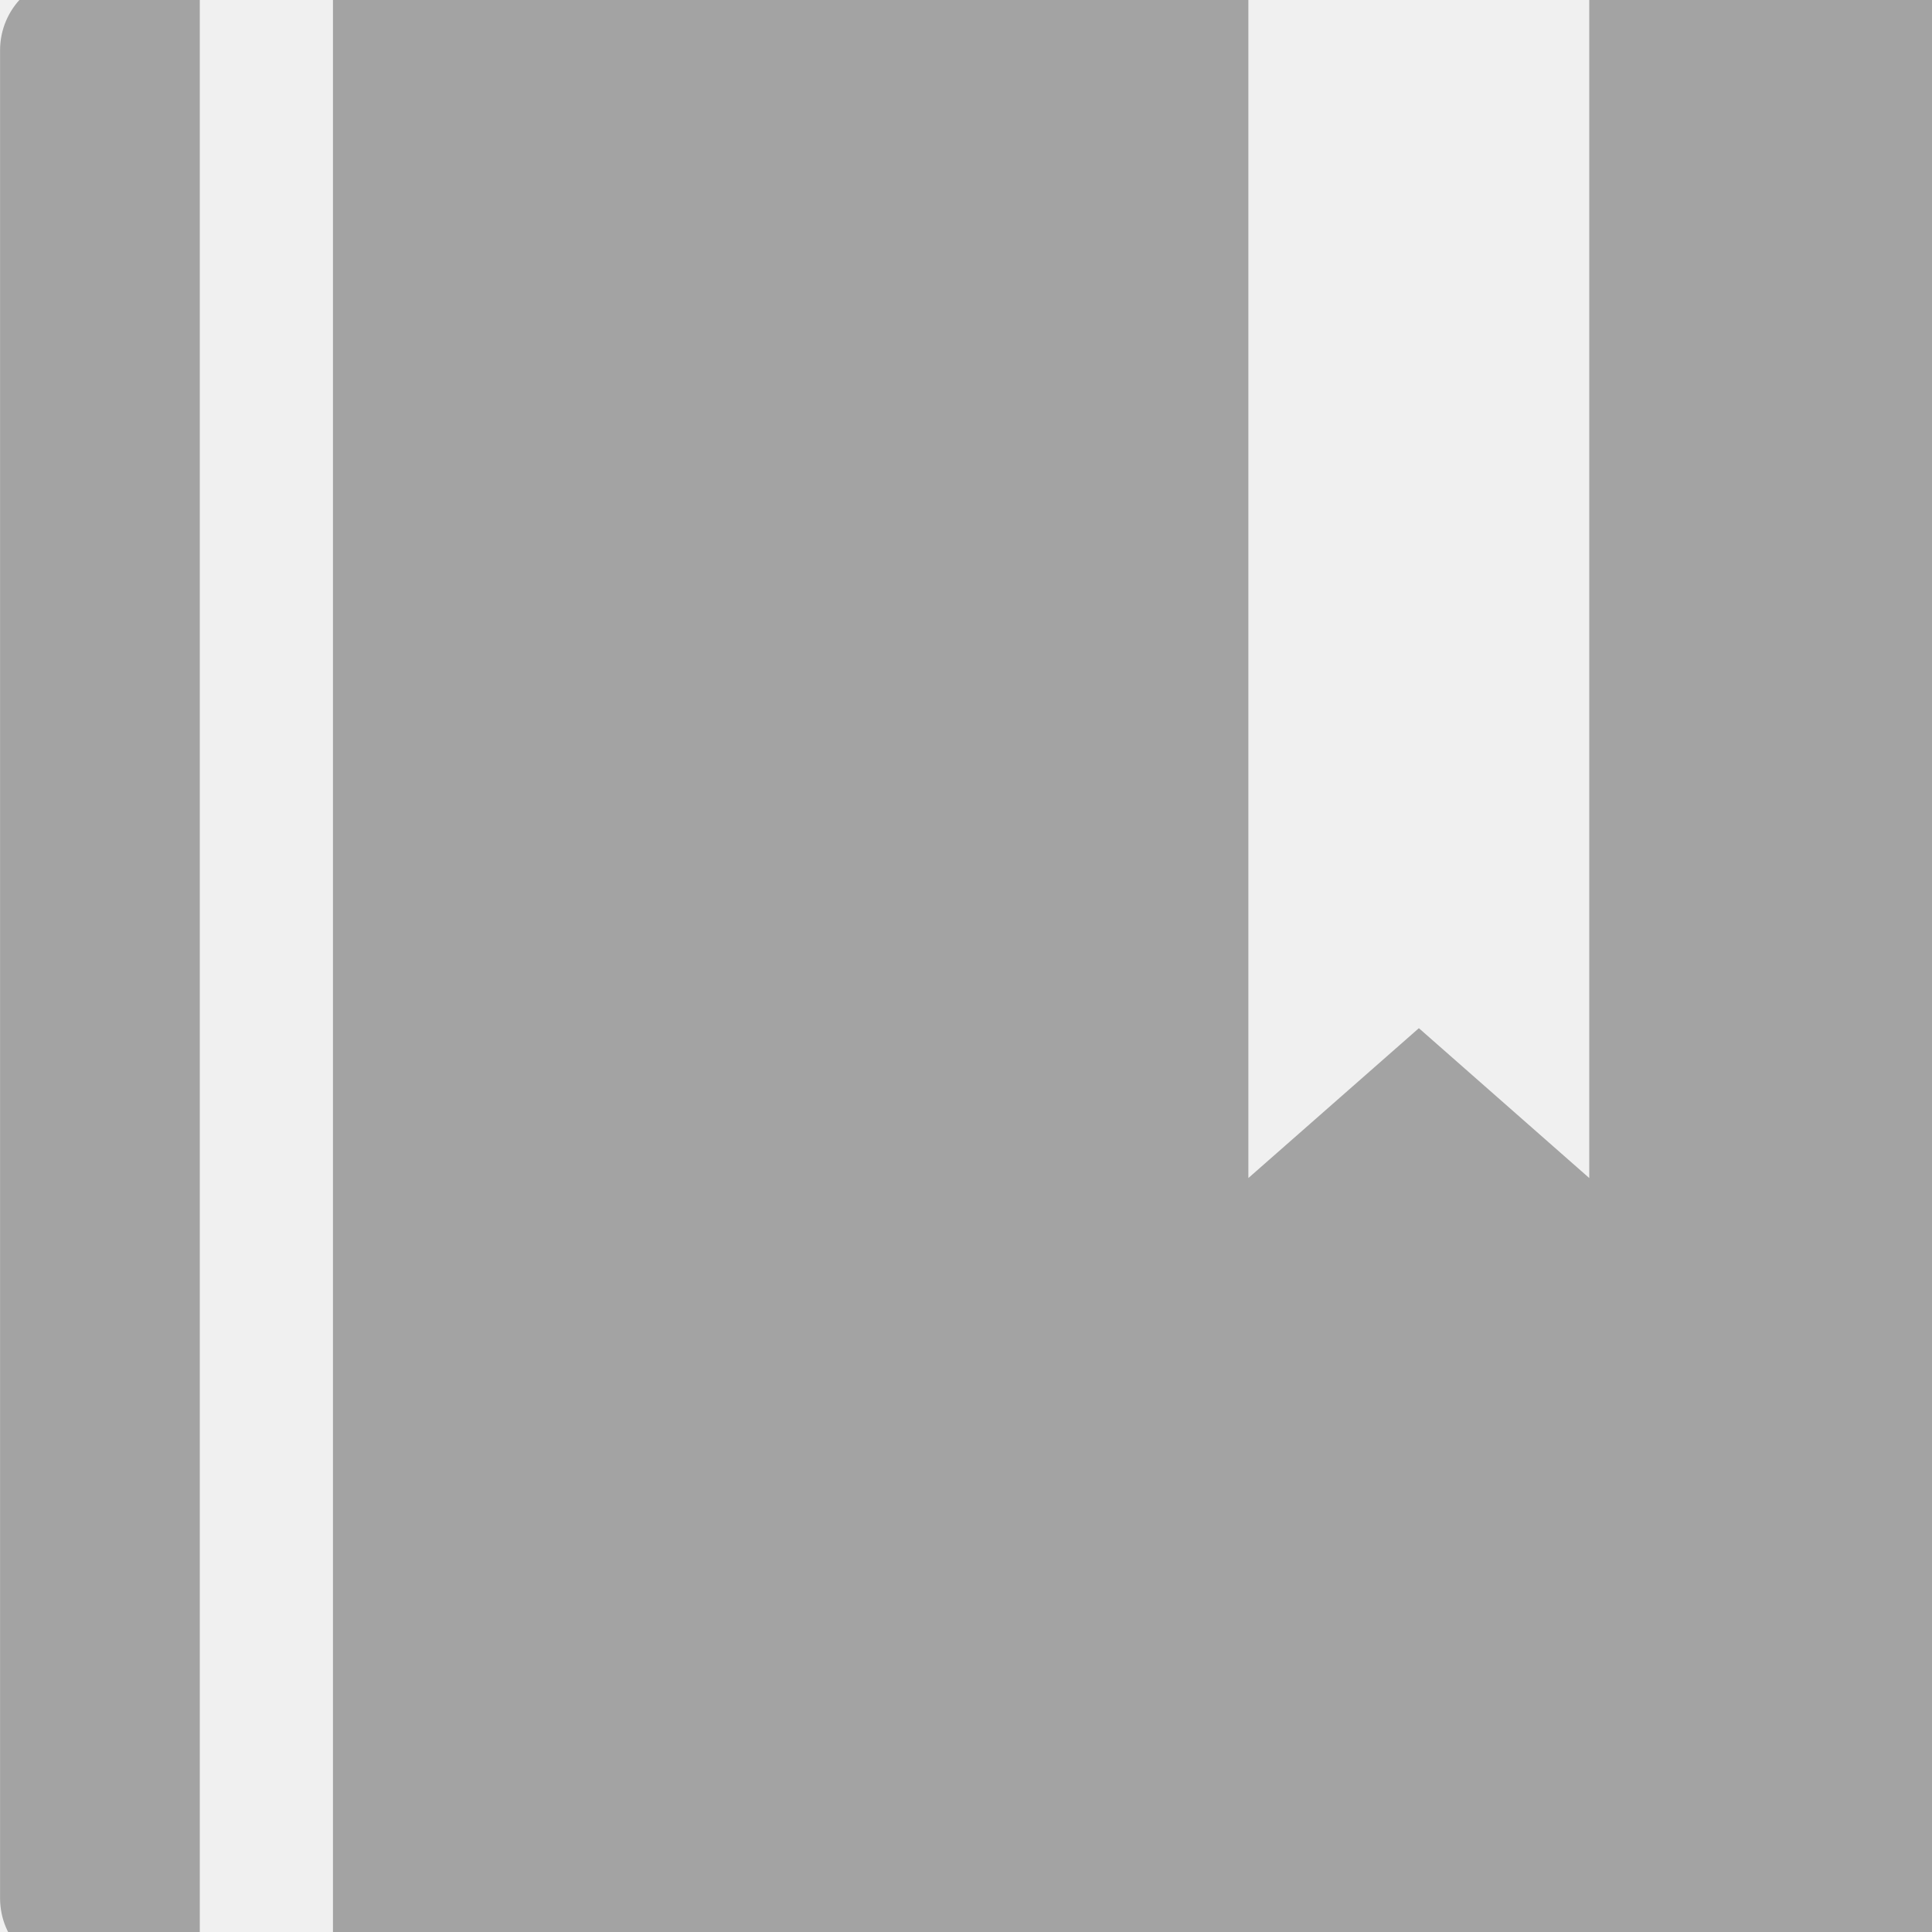
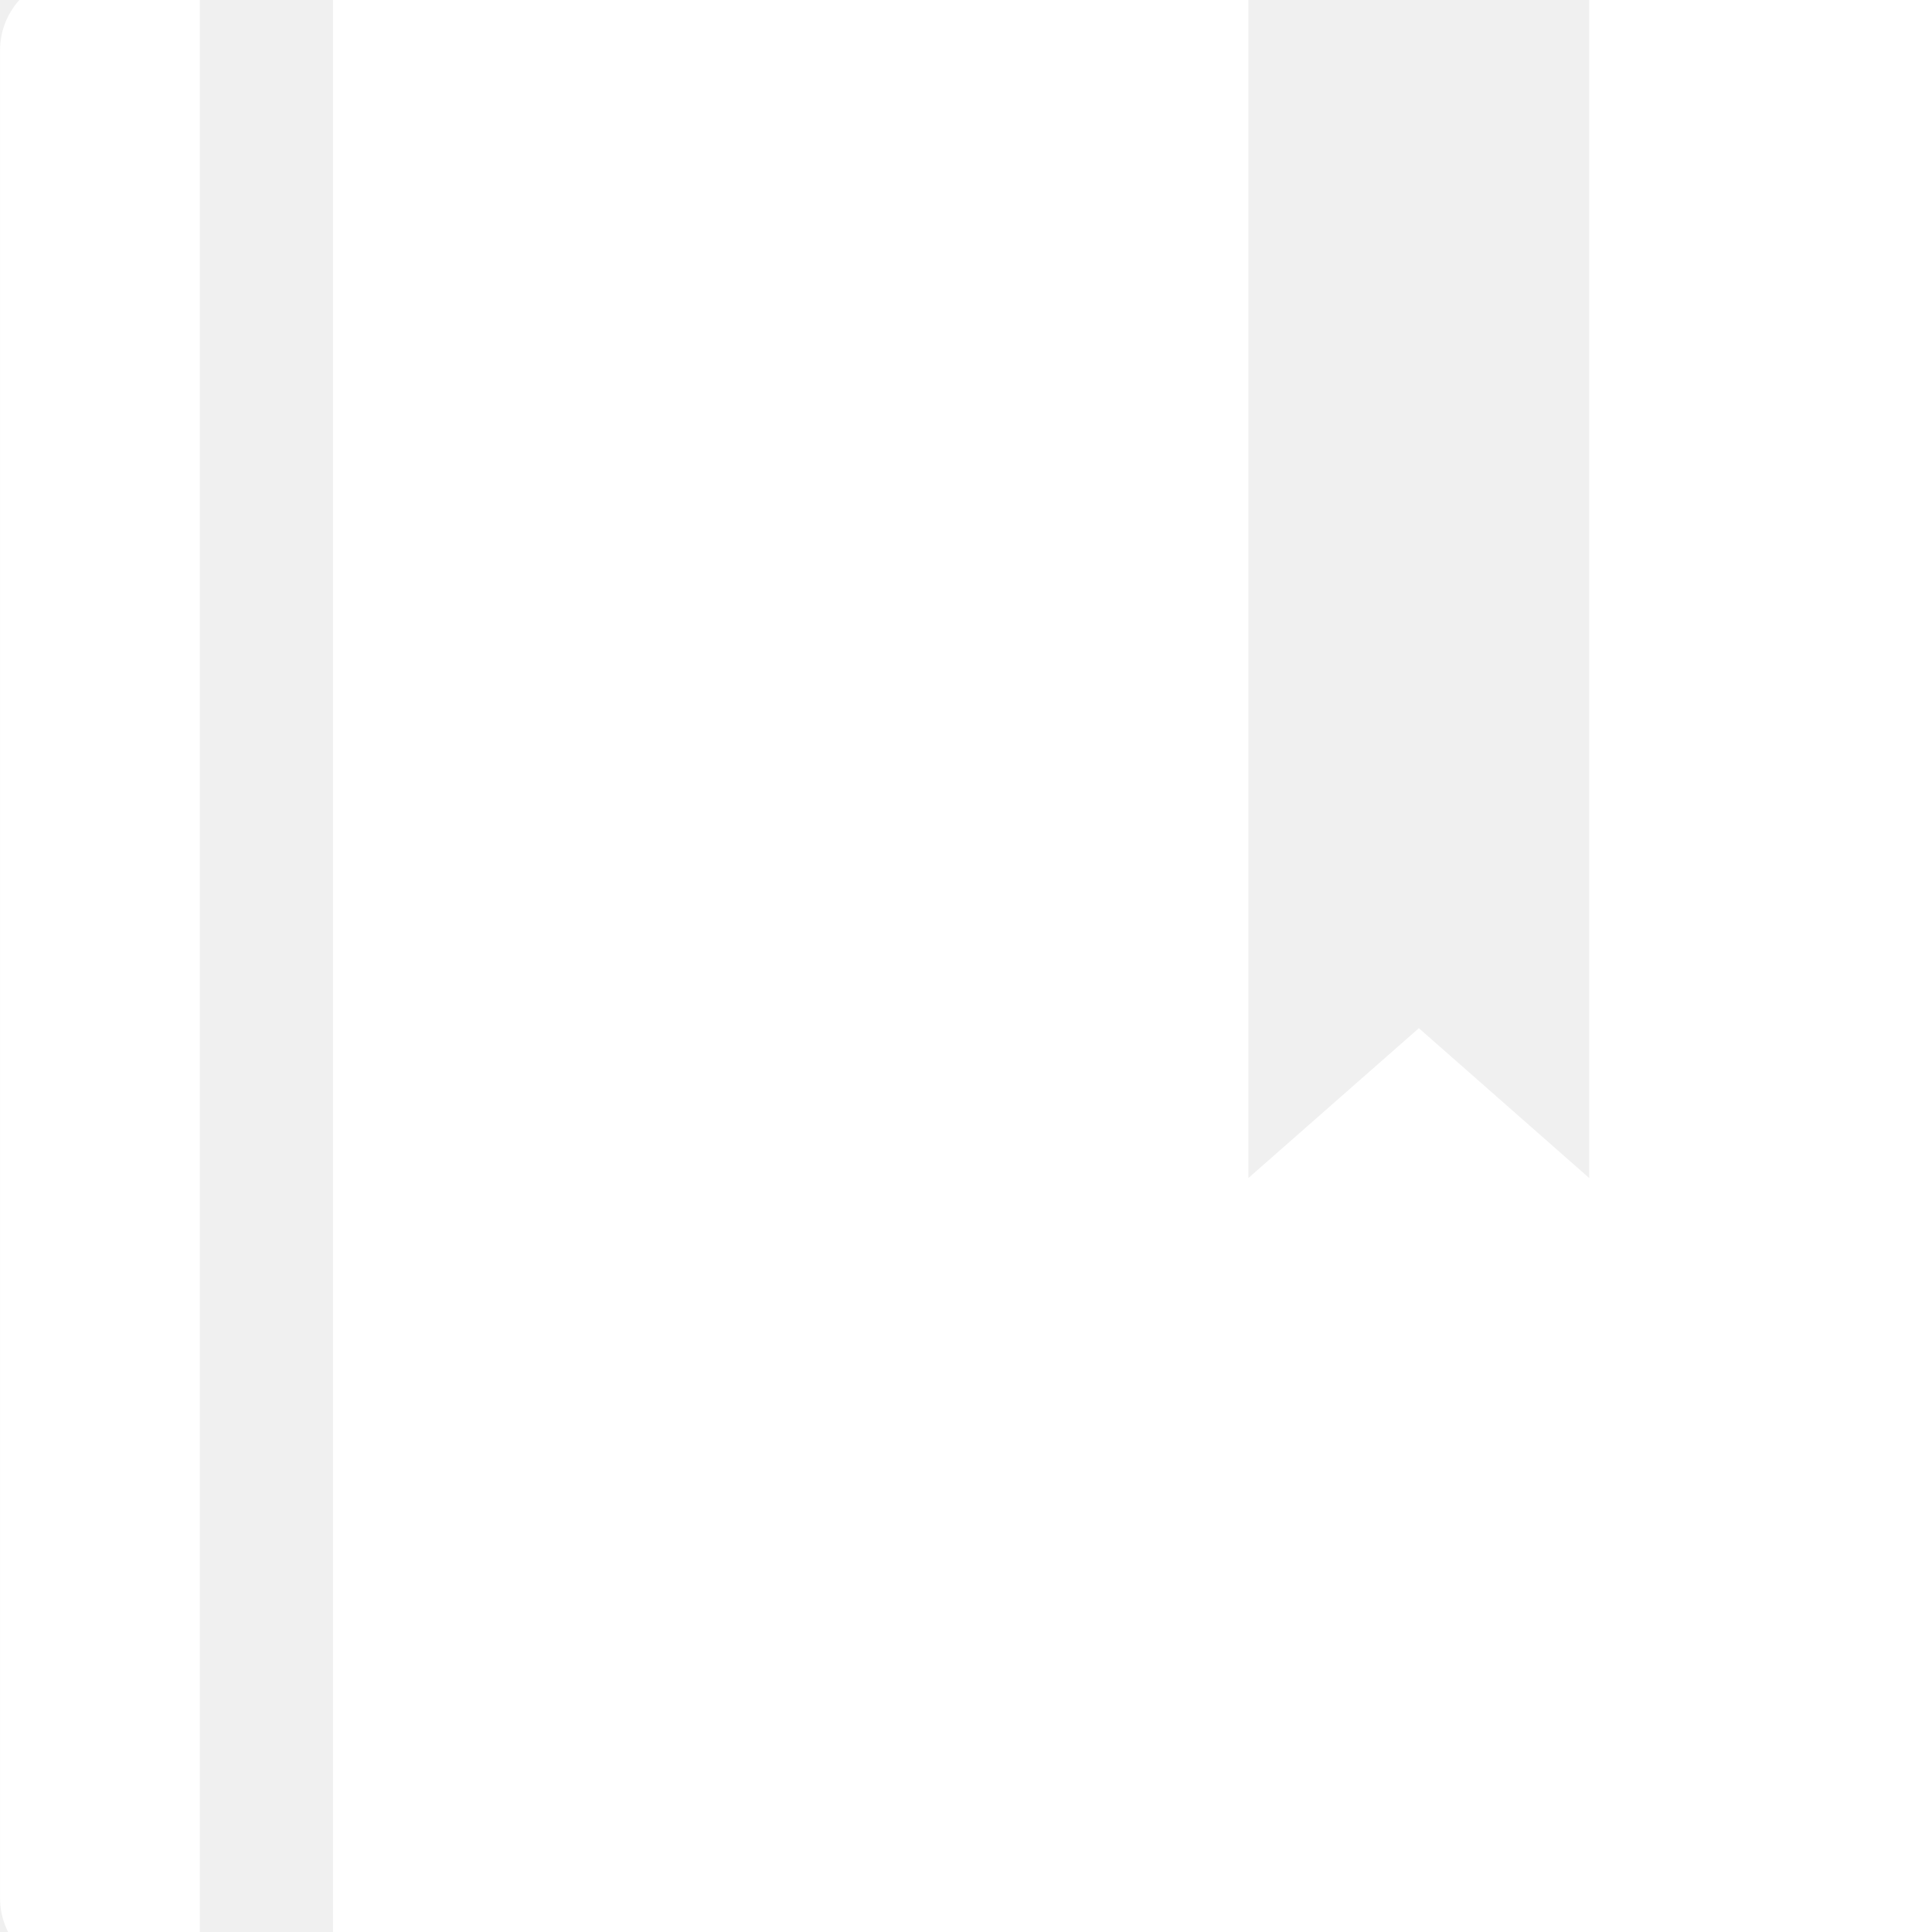
<svg xmlns="http://www.w3.org/2000/svg" height="32px" id="Layer_1" version="1.1" viewBox="0 0 32 32" width="32px" xml:space="preserve" style="enable-background:new 0 0 32 32;">
  <defs id="defs9" />
-   <path style="opacity:0.99;fill:#a2a2a2;fill-opacity:1;fill-rule:evenodd;stroke:none;stroke-width:1.038;stroke-linecap:square;stroke-linejoin:miter;stroke-miterlimit:4;stroke-dasharray:none;stroke-dashoffset:0;stroke-opacity:1;paint-order:markers stroke fill" d="m 1.24,-0.407 c -0.687,0 -1.239,0.554 -1.239,1.241 V 31.438 c 0,0.687 0.552,1.241 1.239,1.241 H 3.309 V -0.407 Z m 4.275,0 V 32.679 H 31.843 c 0.687,0 1.241,-0.554 1.241,-1.241 V 0.834 c 0,-0.687 -0.554,-1.241 -1.241,-1.241 H 26.323 V 19.512 l -2.822,-2.482 -2.824,2.482 V -0.407 Z" id="rect818" />
+   <path style="opacity:0.99;fill:#ffffff;fill-opacity:1;fill-rule:evenodd;stroke:none;stroke-width:1.038;stroke-linecap:square;stroke-linejoin:miter;stroke-miterlimit:4;stroke-dasharray:none;stroke-dashoffset:0;stroke-opacity:1;paint-order:markers stroke fill" d="m 1.24,-0.407 c -0.687,0 -1.239,0.554 -1.239,1.241 V 31.438 c 0,0.687 0.552,1.241 1.239,1.241 H 3.309 V -0.407 Z m 4.275,0 V 32.679 H 31.843 c 0.687,0 1.241,-0.554 1.241,-1.241 V 0.834 c 0,-0.687 -0.554,-1.241 -1.241,-1.241 H 26.323 V 19.512 l -2.822,-2.482 -2.824,2.482 V -0.407 Z" id="rect818" />
</svg>
